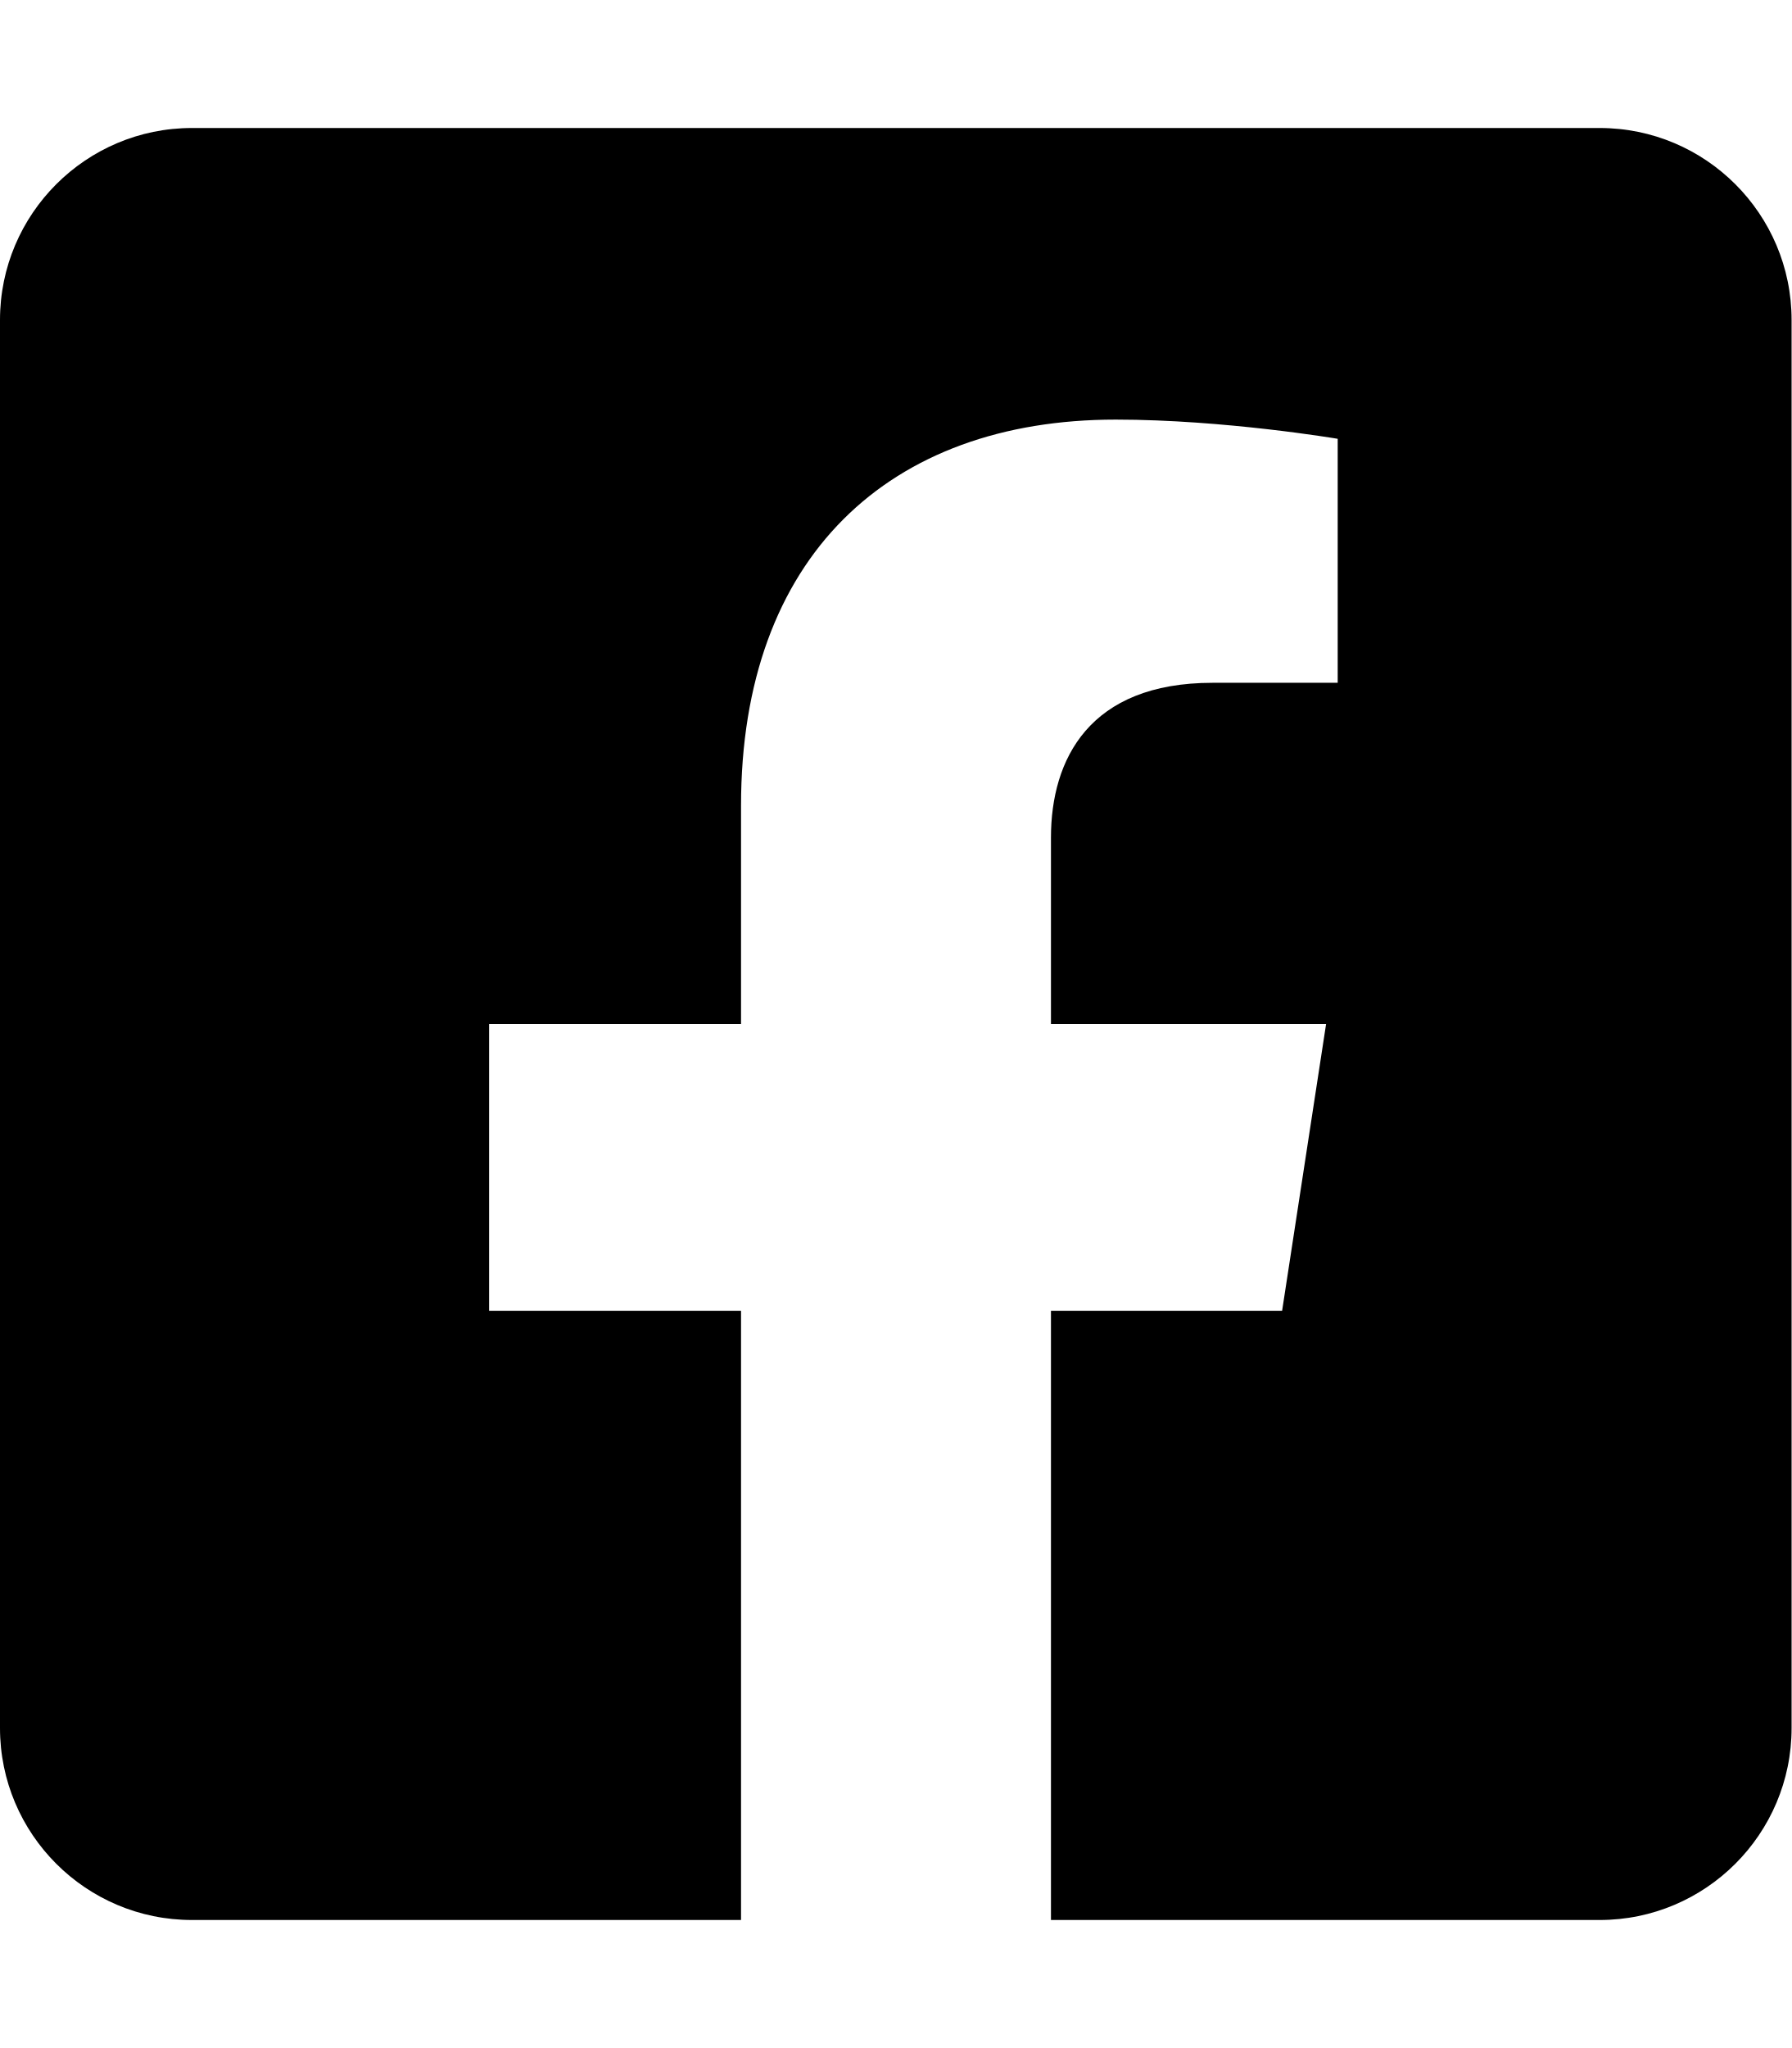
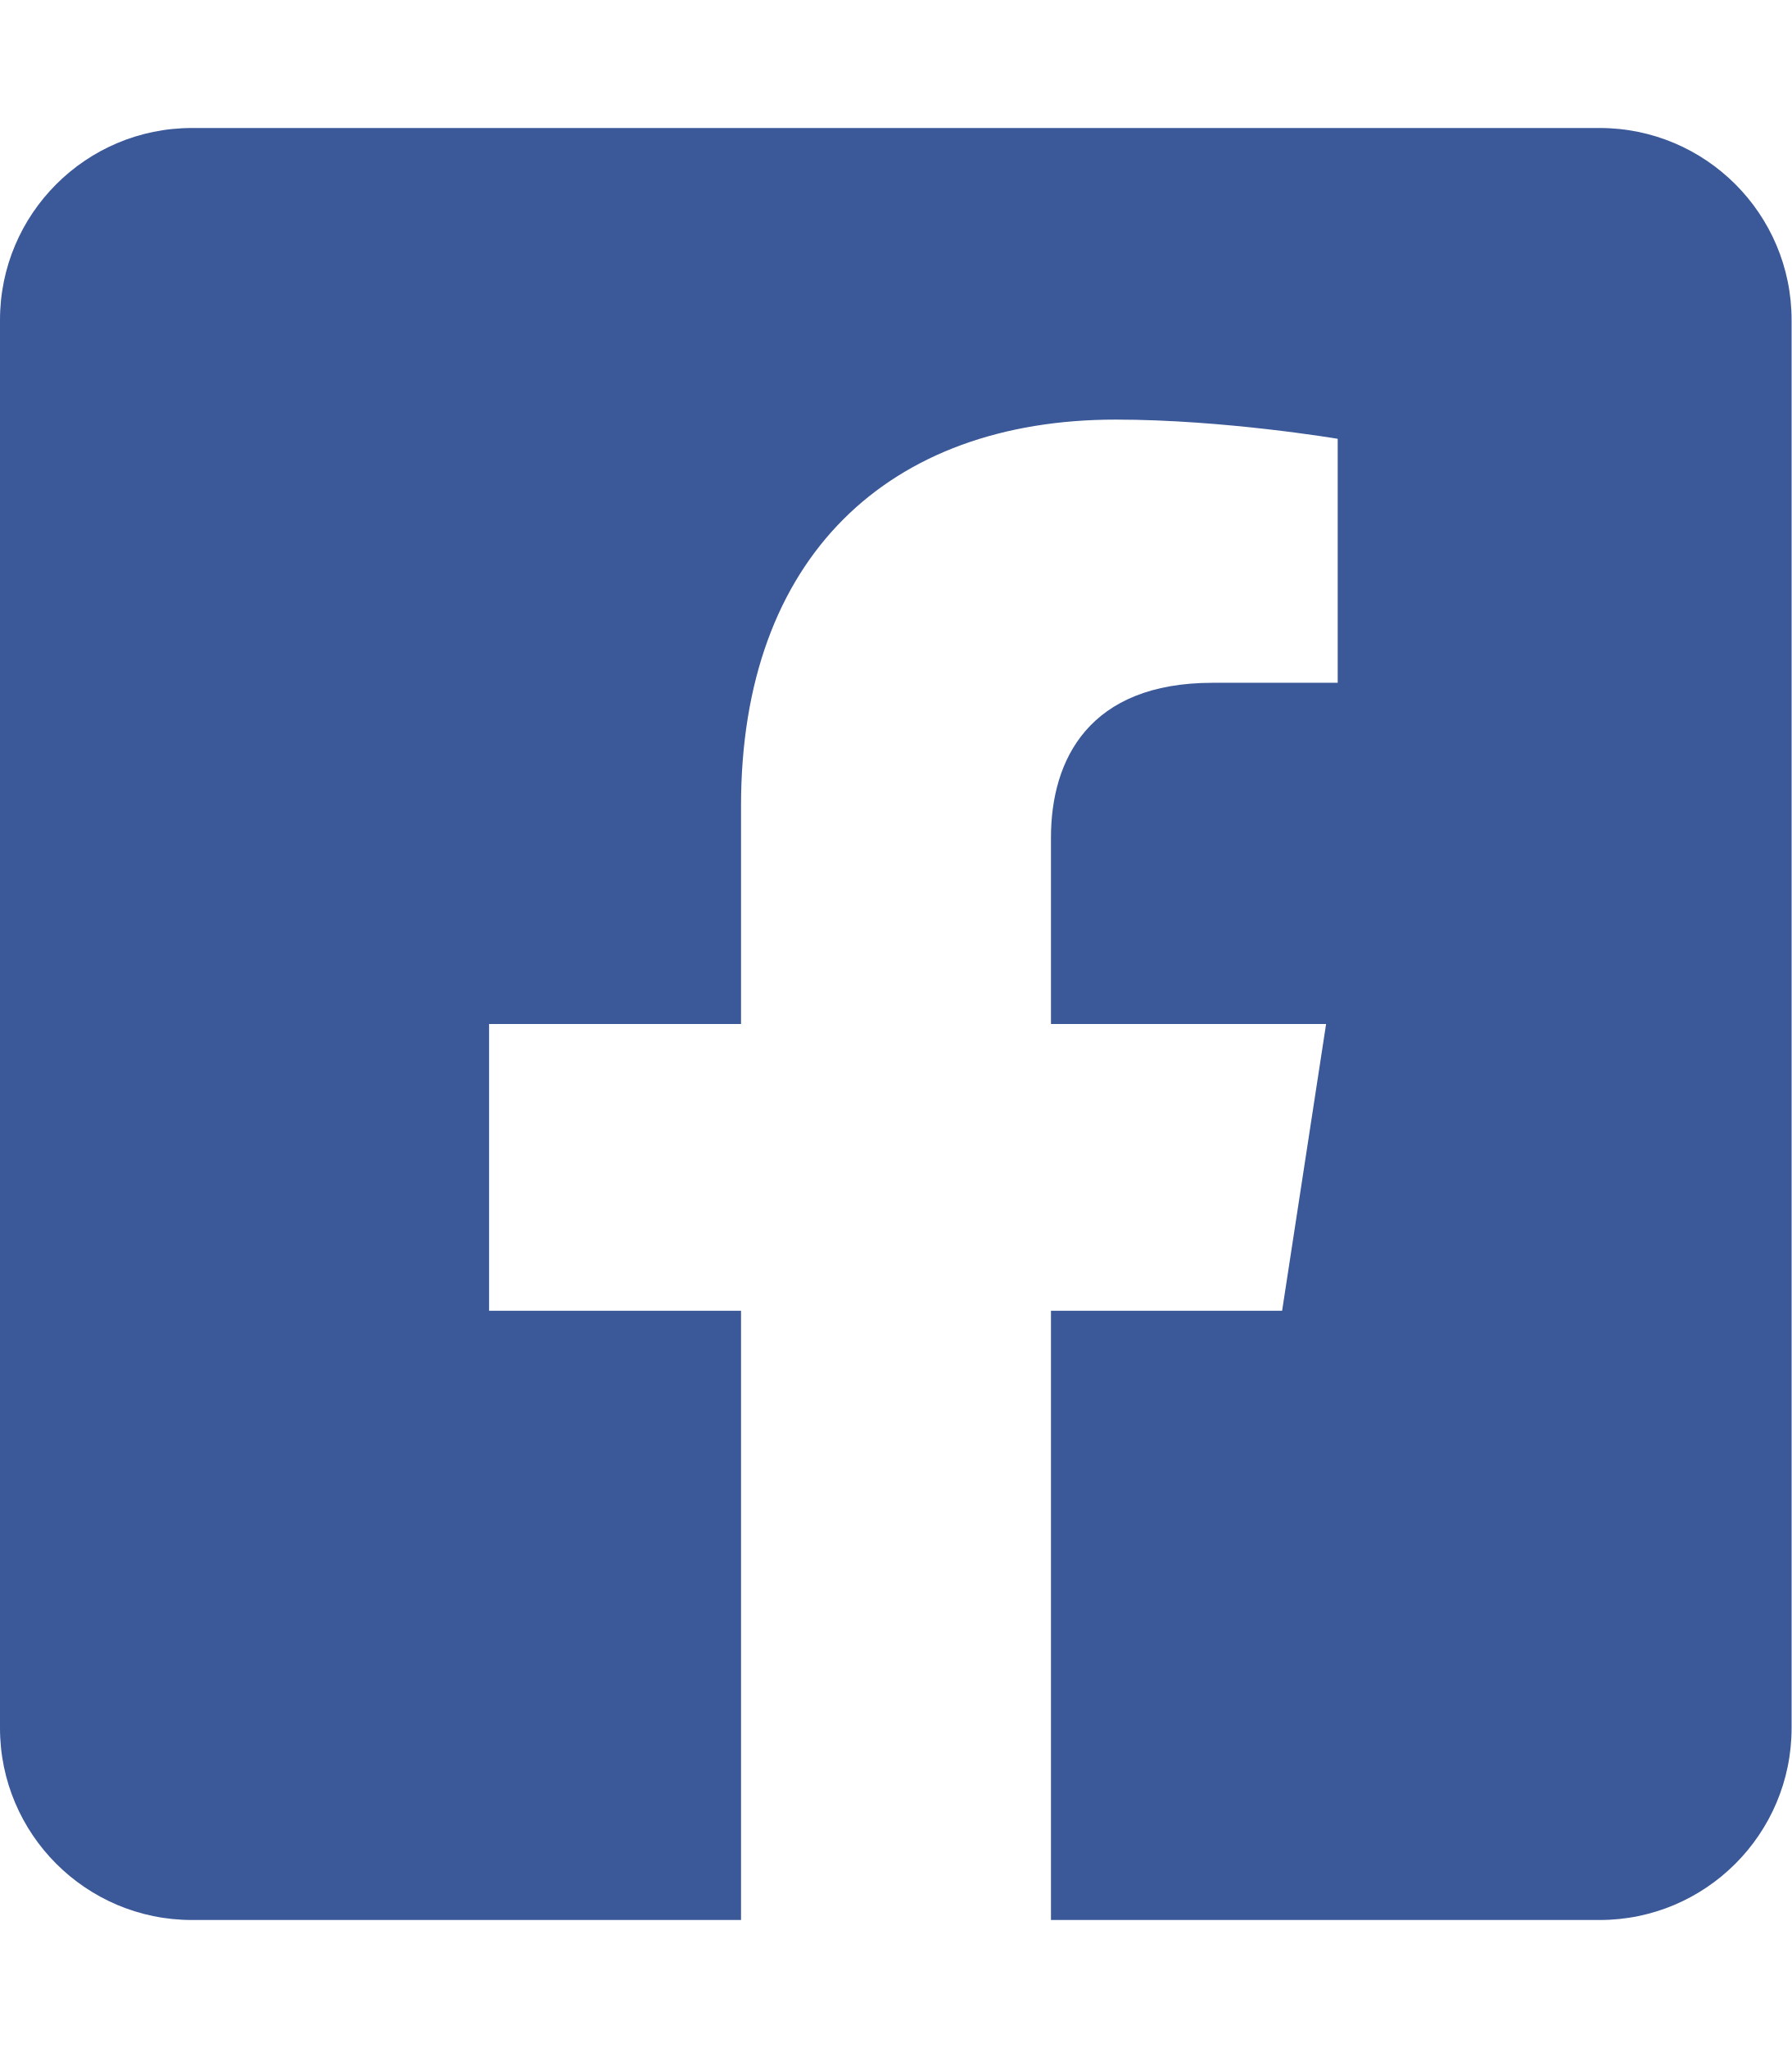
<svg xmlns="http://www.w3.org/2000/svg" version="1.1" id="Calque_1" focusable="false" x="0px" y="0px" viewBox="0 0 448 512" style="enable-background:new 0 0 448 512;" xml:space="preserve">
-   <path d="M400,32H48C21.5,32,0,53.5,0,80v352c0,26.5,21.5,48,48,48h137.3V327.7h-63V256h63v-54.6c0-62.2,37-96.5,93.7-96.5  c27.1,0,55.5,4.8,55.5,4.8v61h-31.3c-30.8,0-40.4,19.1-40.4,38.7V256h68.8l-11,71.7h-57.8V480H400c26.5,0,48-21.5,48-48V80  C448,53.5,426.5,32,400,32z" />
+   <style type="text/css">
+ 	.st0{fill:#3B5998;}
+ </style>
+   <path class="st0" d="M400,32H48C21.5,32,0,53.5,0,80v352c0,26.5,21.5,48,48,48h137.3V327.7h-63V256h63v-54.6  c0-62.2,37-96.5,93.7-96.5c27.1,0,55.5,4.8,55.5,4.8v61h-31.3c-30.8,0-40.4,19.1-40.4,38.7V256h68.8l-11,71.7h-57.8V480H400  c26.5,0,48-21.5,48-48V80C448,53.5,426.5,32,400,32z" />
</svg>
